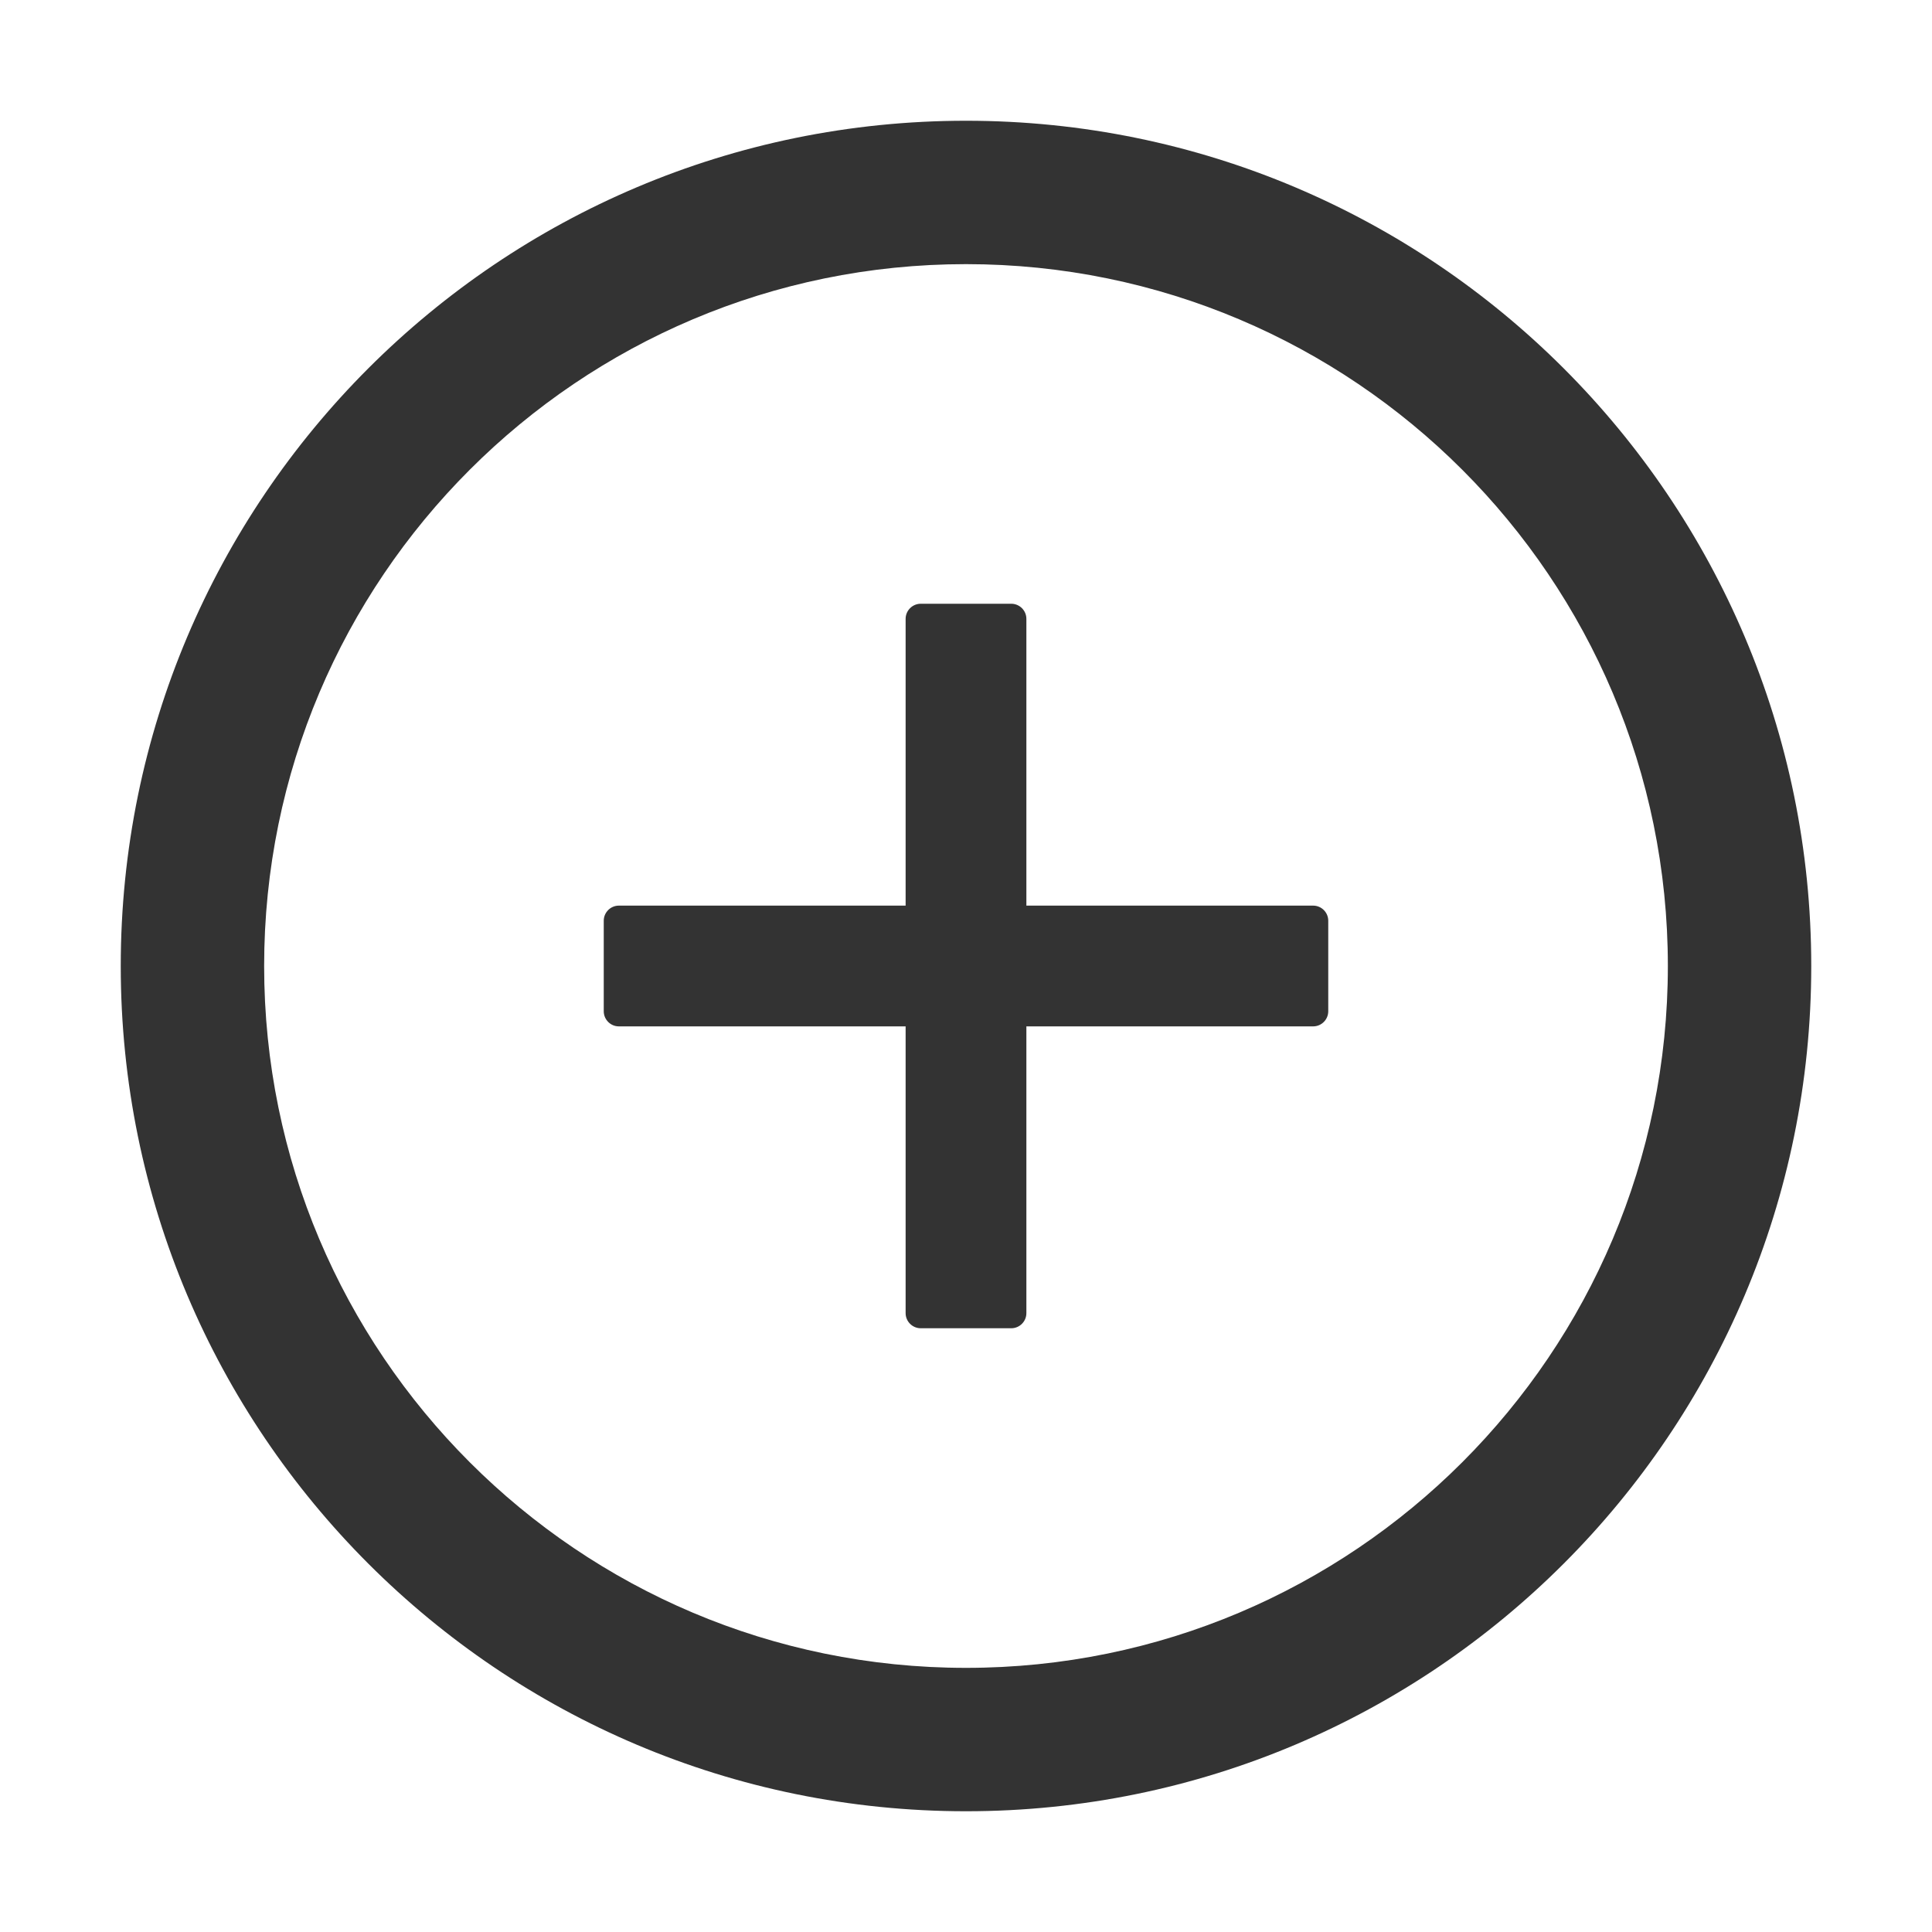
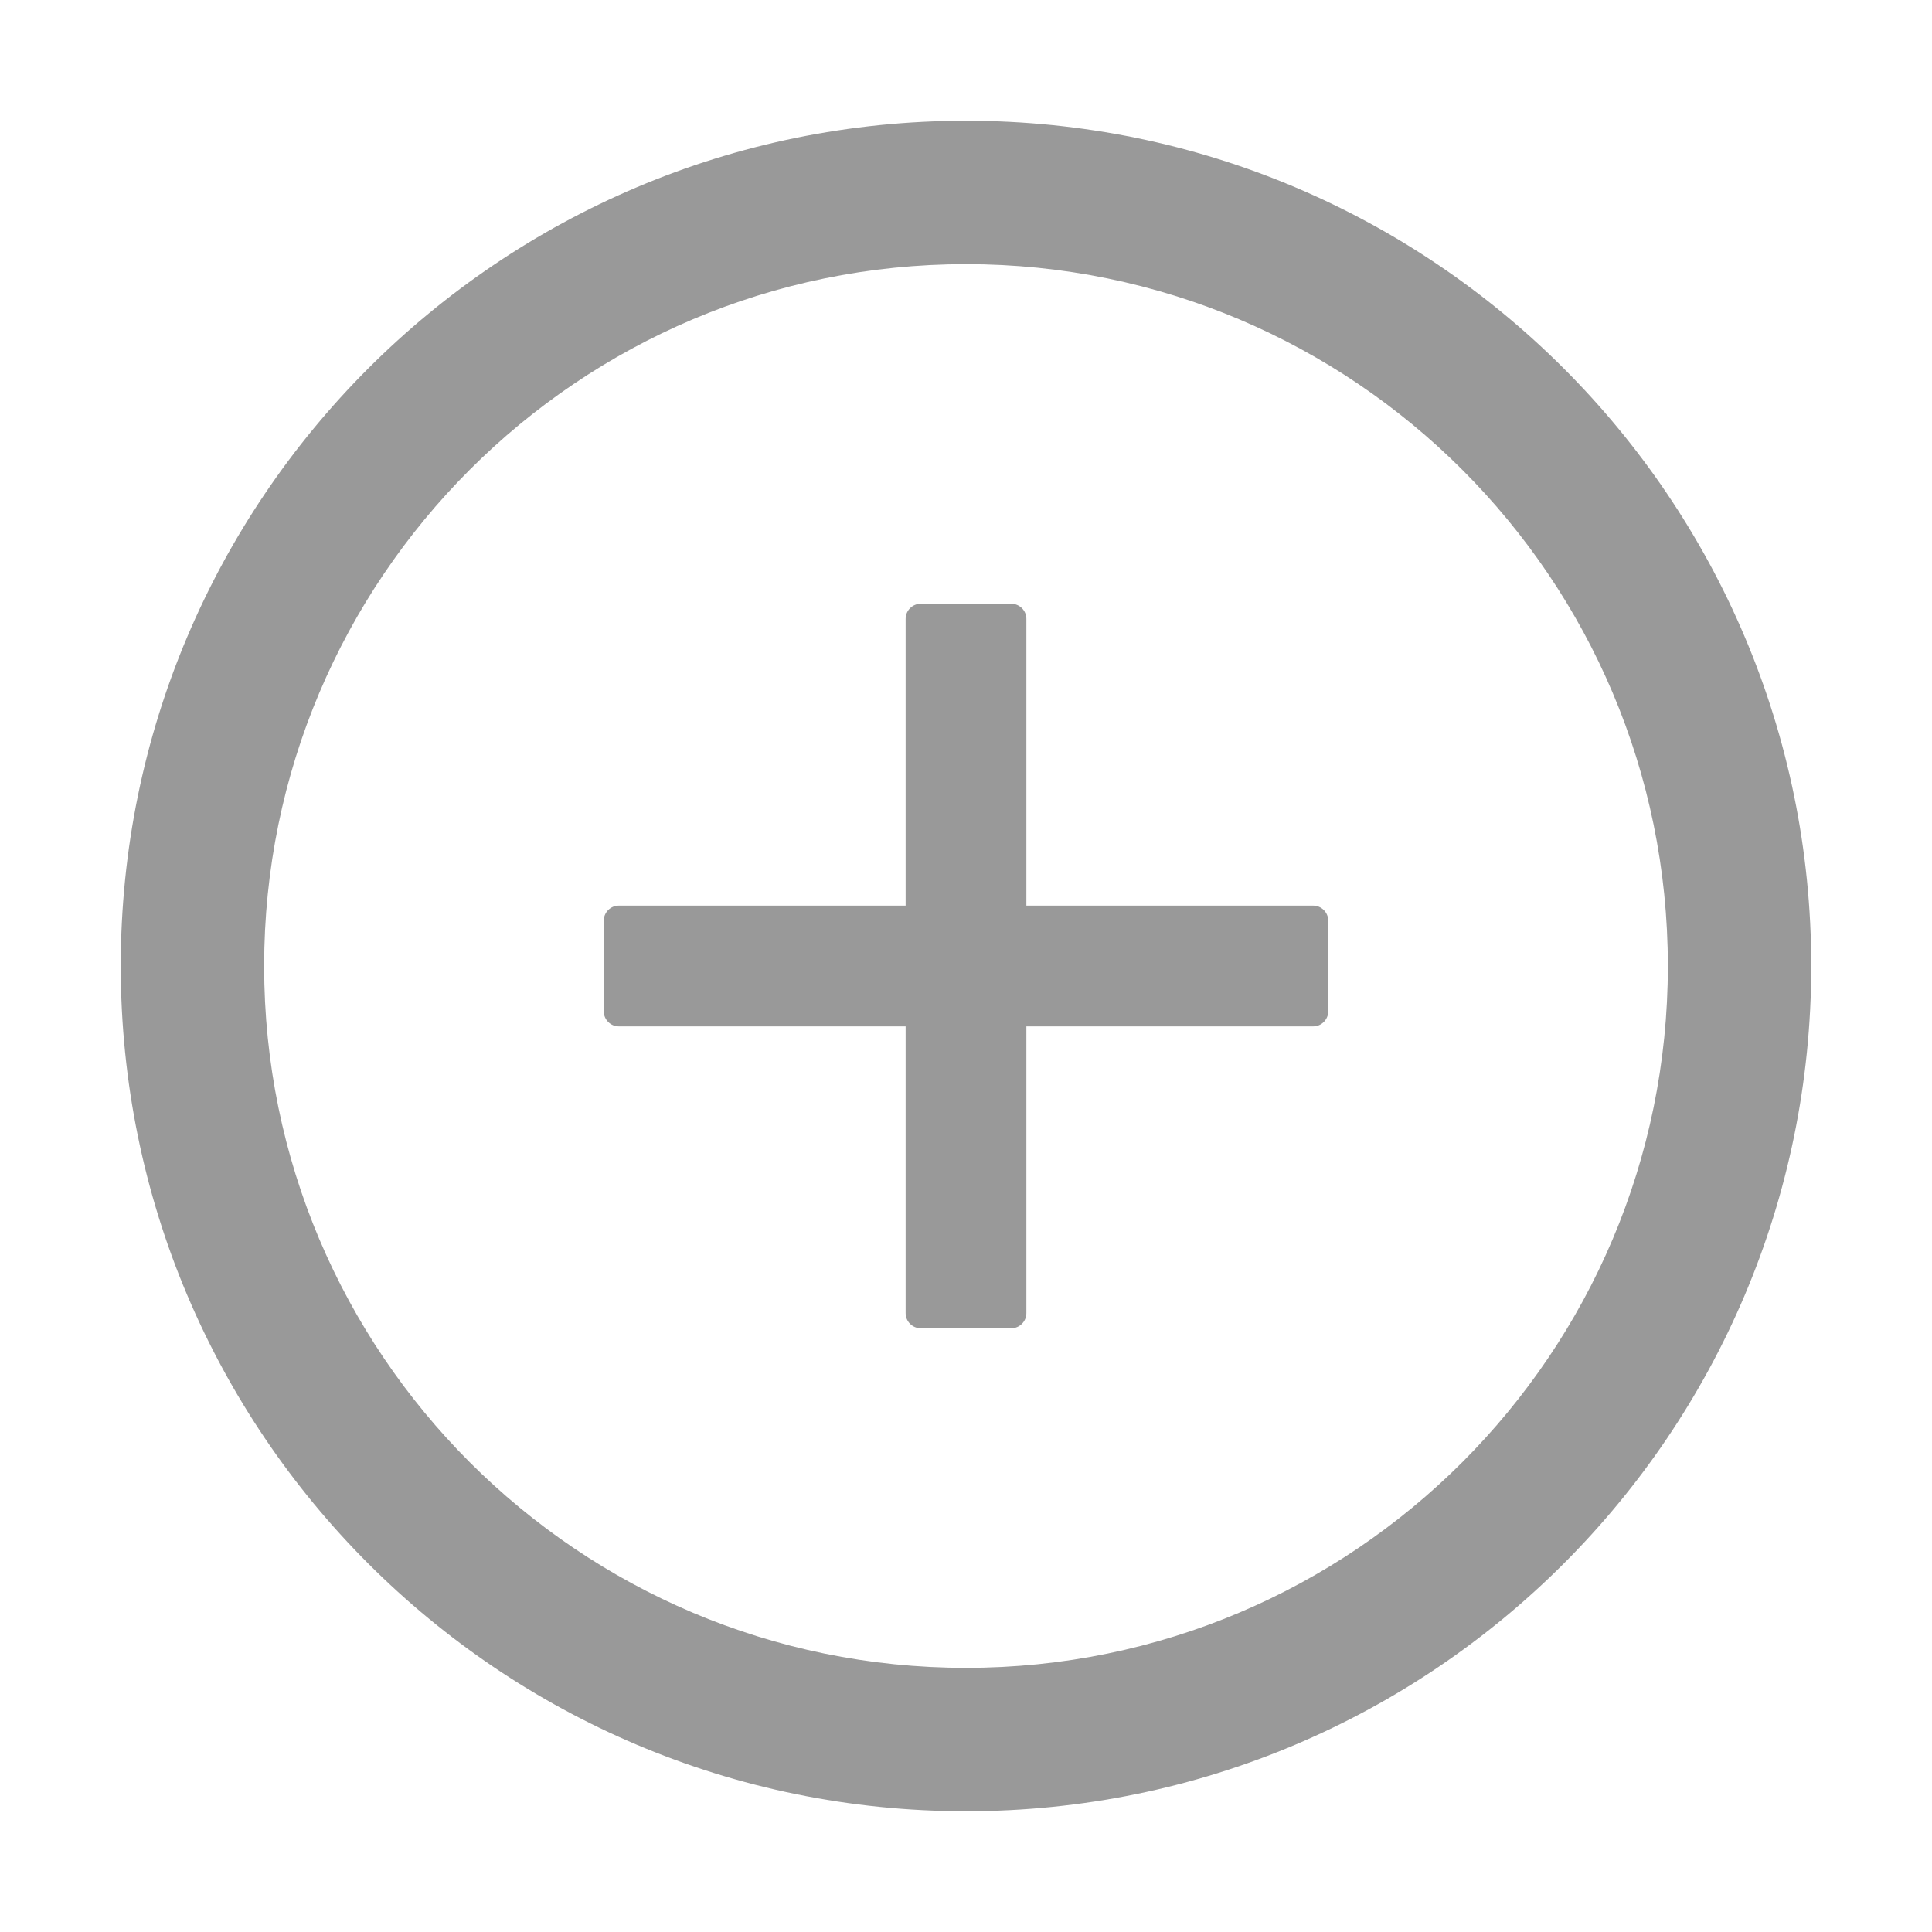
<svg xmlns="http://www.w3.org/2000/svg" class="icon" width="200px" height="200.00px" viewBox="0 0 1024 1024" version="1.1">
-   <path fill="#333333" d="M696 480H544V328c0-4.4-3.6-8-8-8h-48c-4.4 0-8 3.6-8 8v152H328c-4.4 0-8 3.6-8 8v48c0 4.4 3.6 8 8 8h152v152c0 4.4 3.6 8 8 8h48c4.4 0 8-3.6 8-8V544h152c4.4 0 8-3.6 8-8v-48c0-4.4-3.6-8-8-8z" />
-   <path fill="#333333" d="M512 64C264.6 64 64 264.6 64 512s200.6 448 448 448 448-200.6 448-448S759.4 64 512 64z m0 820c-205.4 0-372-166.6-372-372s166.6-372 372-372 372 166.6 372 372-166.6 372-372 372z" />
+   <path fill="#999" d="M696 480H544V328c0-4.4-3.6-8-8-8h-48c-4.4 0-8 3.6-8 8v152H328c-4.4 0-8 3.6-8 8v48c0 4.4 3.6 8 8 8h152v152c0 4.4 3.6 8 8 8h48c4.4 0 8-3.6 8-8V544h152c4.4 0 8-3.6 8-8v-48c0-4.4-3.6-8-8-8z" />
+   <path fill="#999" d="M512 64C264.6 64 64 264.6 64 512s200.6 448 448 448 448-200.6 448-448S759.4 64 512 64z m0 820c-205.4 0-372-166.6-372-372s166.6-372 372-372 372 166.6 372 372-166.6 372-372 372z" />
</svg>
